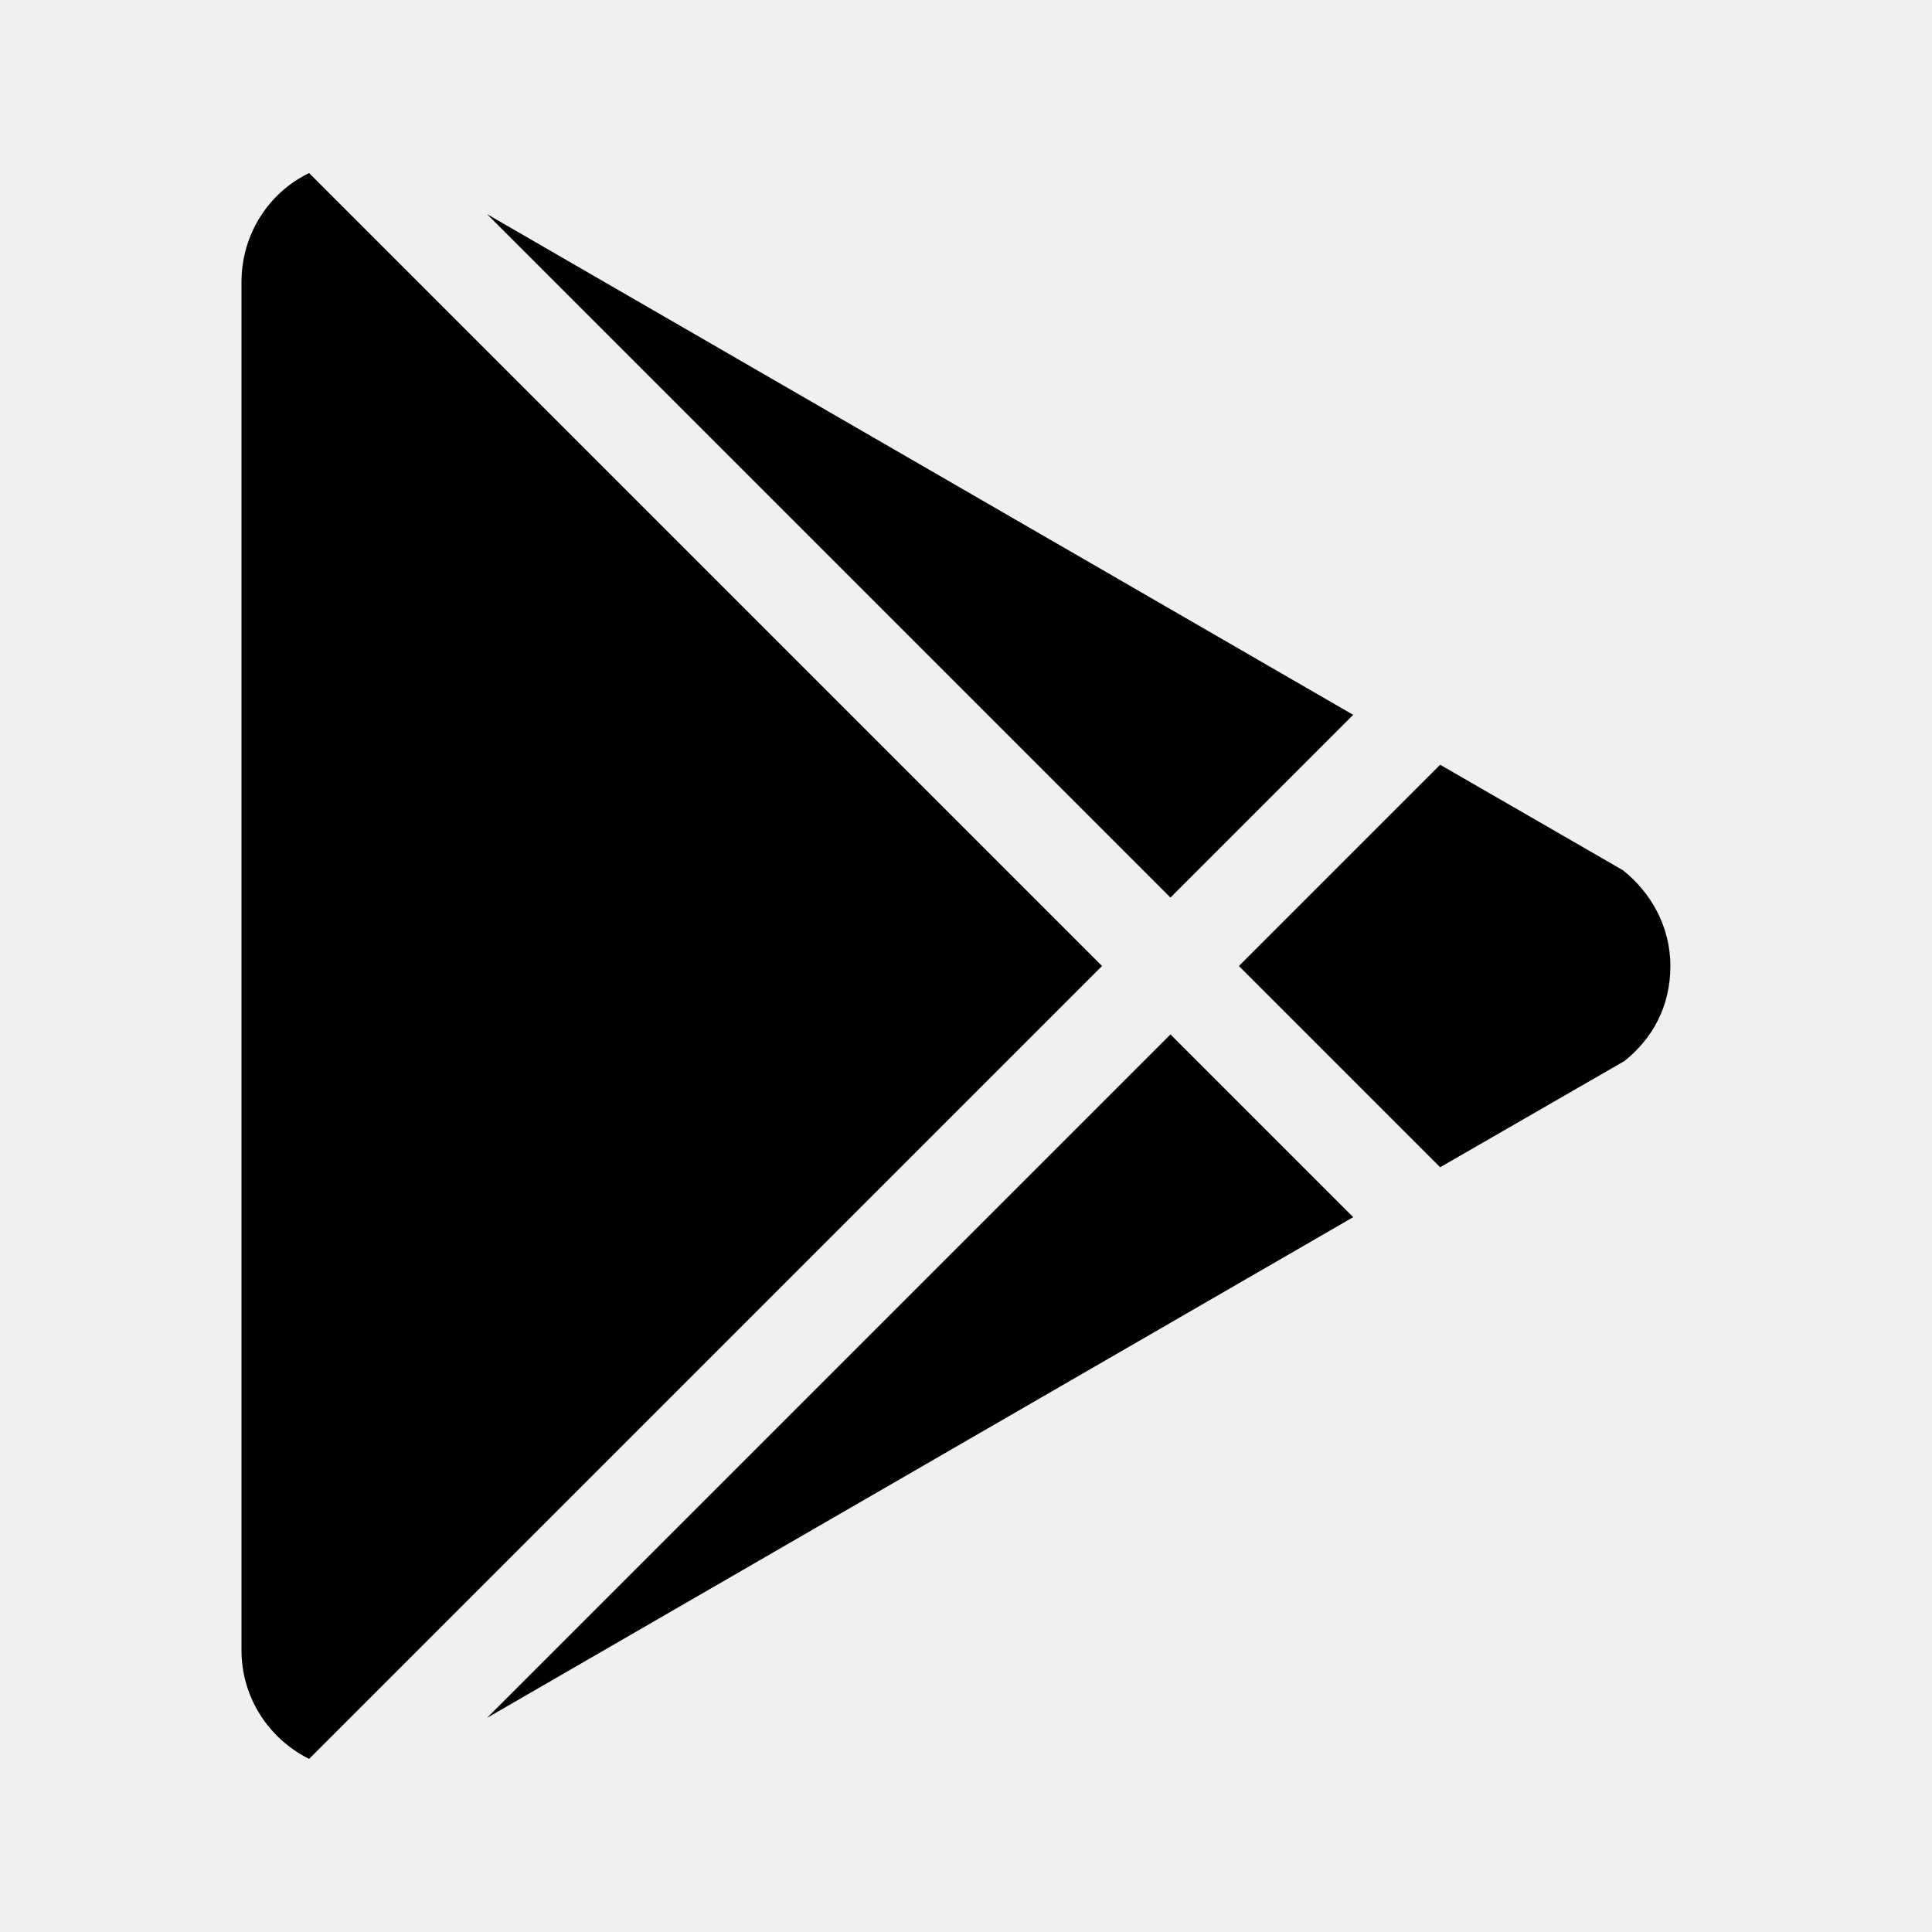
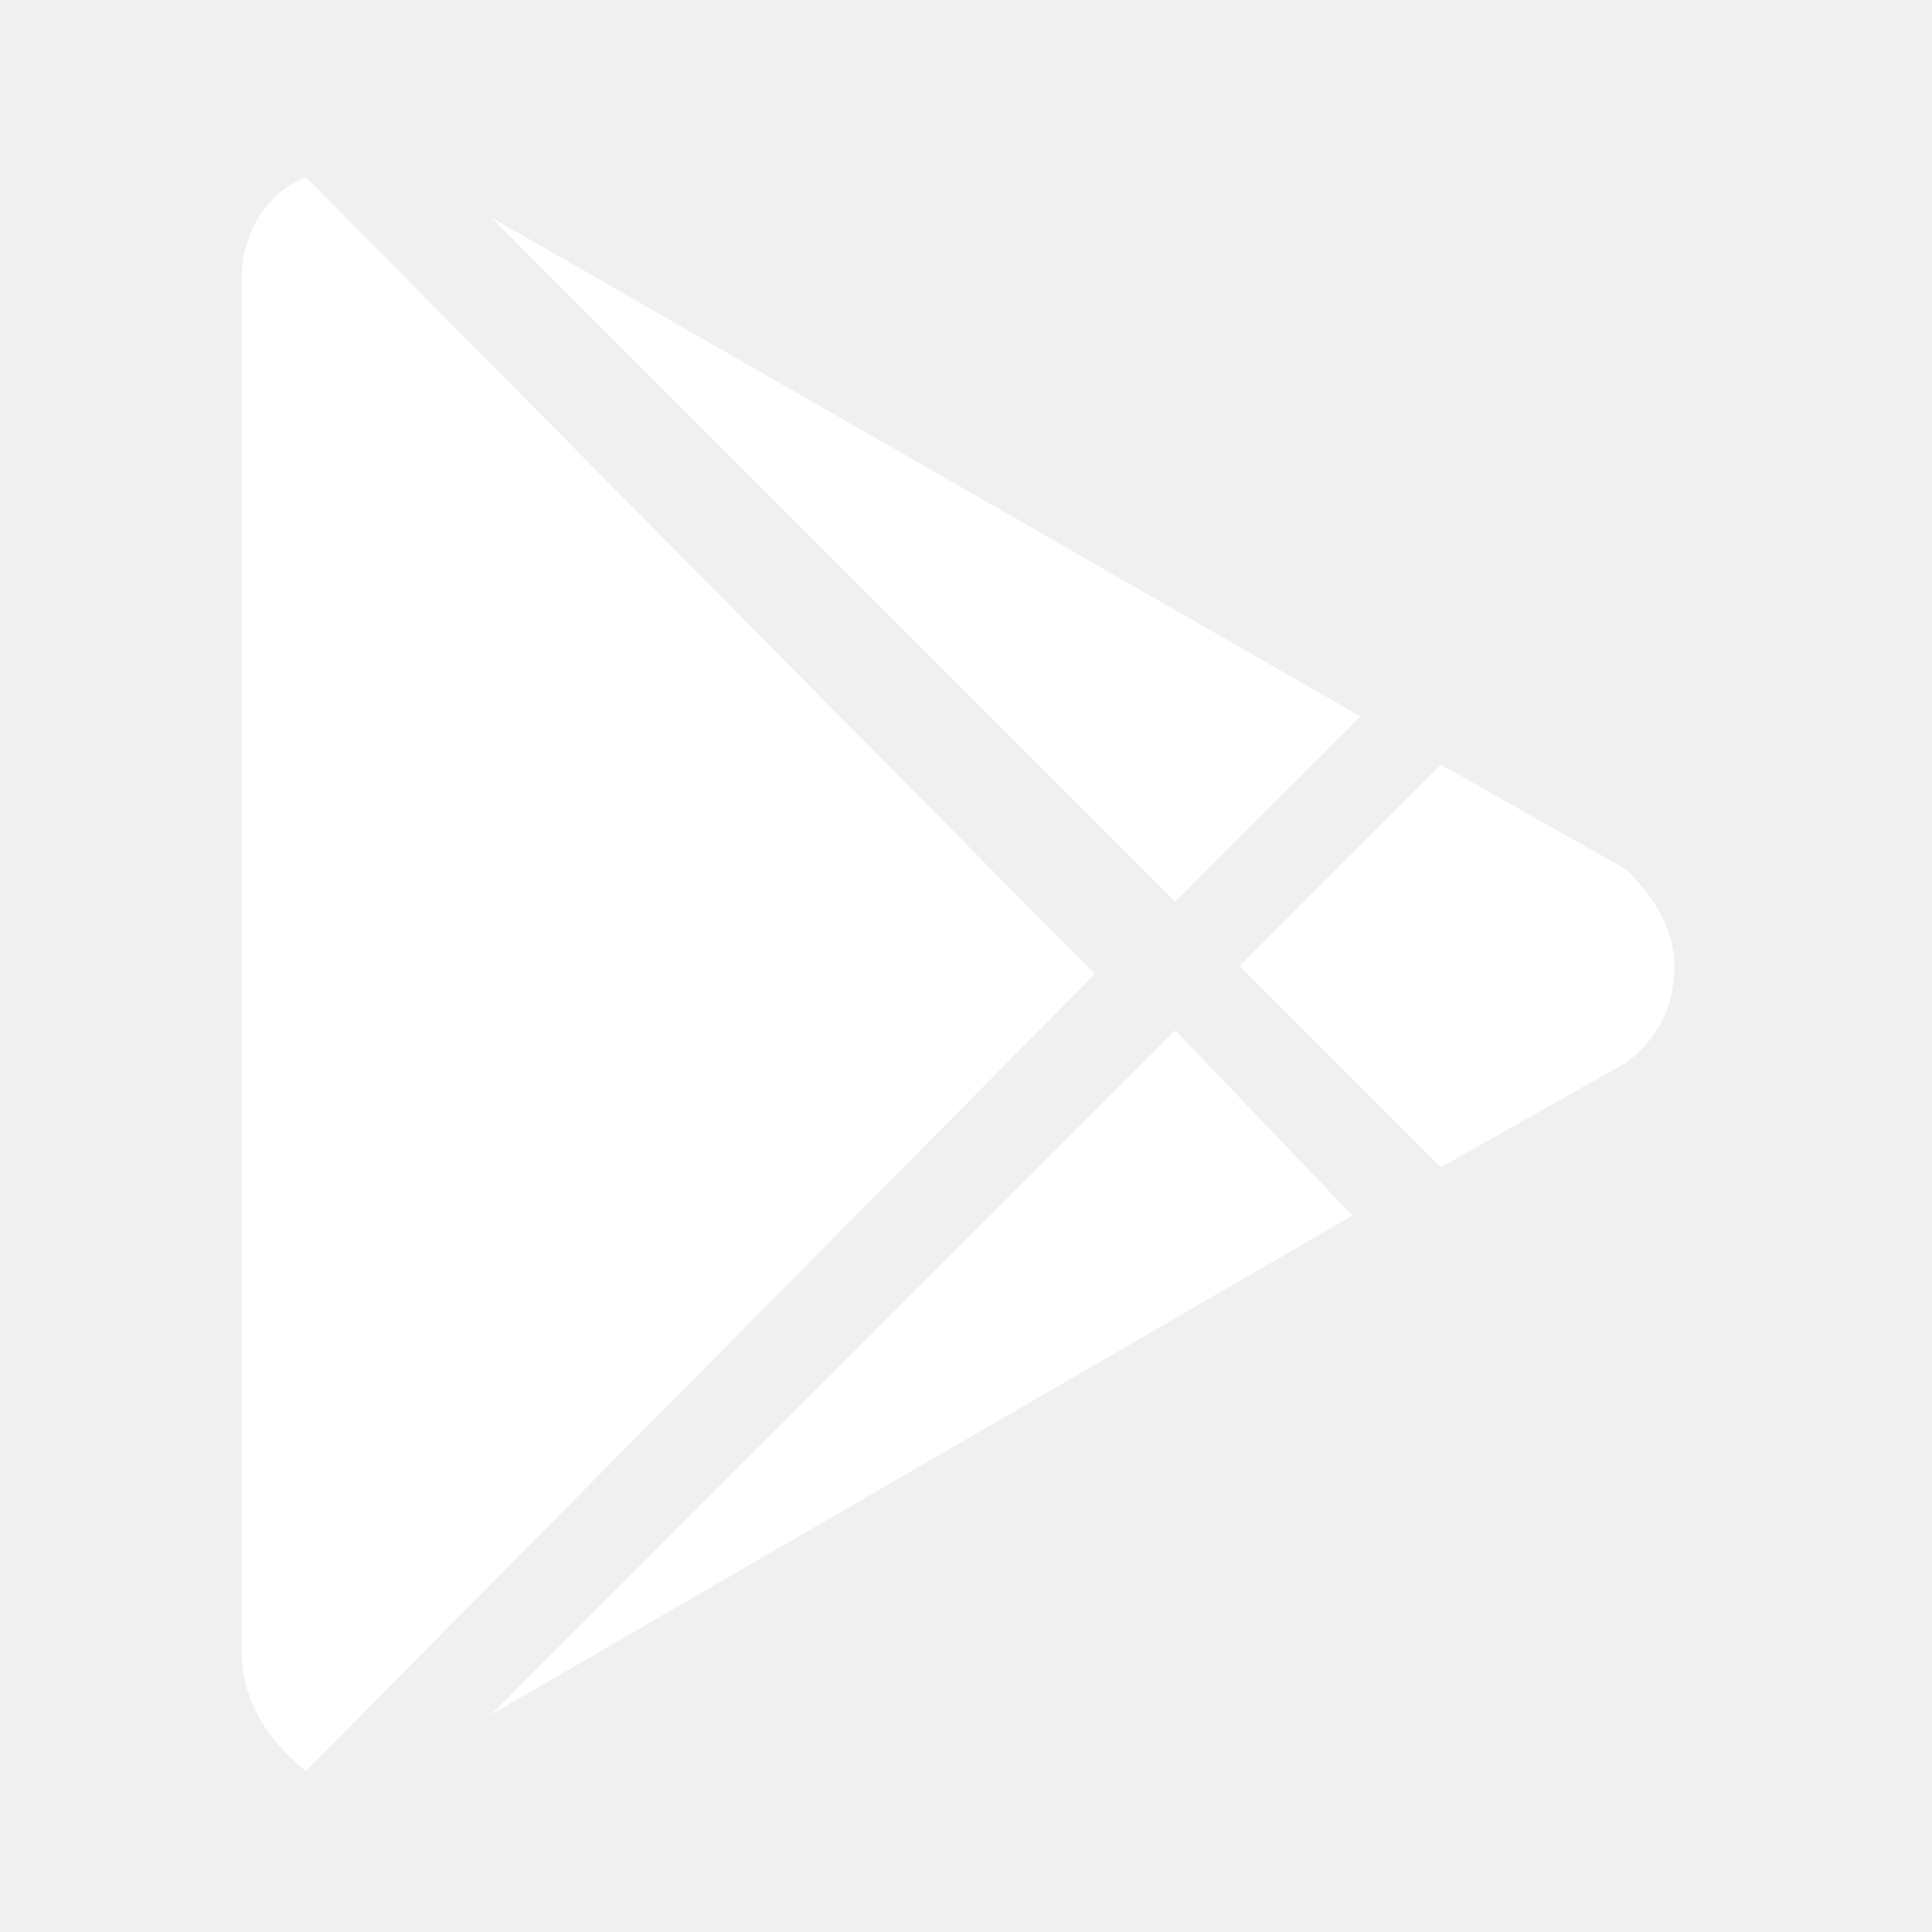
- <svg xmlns="http://www.w3.org/2000/svg" viewBox="0 0 24 24">
-   <path d="M3,20.5V3.5C3,2.91 3.34,2.39 3.84,2.15L13.69,12L3.84,21.85C3.34,21.6 3,21.09 3,20.5M16.81,15.12L6.05,21.34L14.54,12.85L16.81,15.12M20.16,10.81C20.5,11.08 20.75,11.5 20.75,12C20.75,12.5 20.53,12.9 20.18,13.18L17.89,14.5L15.39,12L17.89,9.5L20.16,10.81M6.05,2.66L16.81,8.88L14.54,11.15L6.05,2.66Z" />
+ <svg xmlns="http://www.w3.org/2000/svg" version="1.1" id="Layer_1" x="0px" y="0px" viewBox="0 0 24 24" style="enable-background:new 0 0 24 24;" xml:space="preserve">
+   <style type="text/css">
+ 	.st0{fill:#FFFFFF;}
+ </style>
+   <path class="st0" d="M3,20.5v-17c0-0.6,0.3-1.1,0.8-1.3l9.8,9.9l-9.8,9.9C3.3,21.6,3,21.1,3,20.5 M16.8,15.1L6.1,21.3l8.5-8.5  L16.8,15.1 M20.2,10.8c0.3,0.3,0.6,0.7,0.6,1.2s-0.2,0.9-0.6,1.2l-2.3,1.3L15.4,12l2.5-2.5L20.2,10.8 M6.1,2.7l10.8,6.2l-2.3,2.3  L6.1,2.7z" />
</svg>
